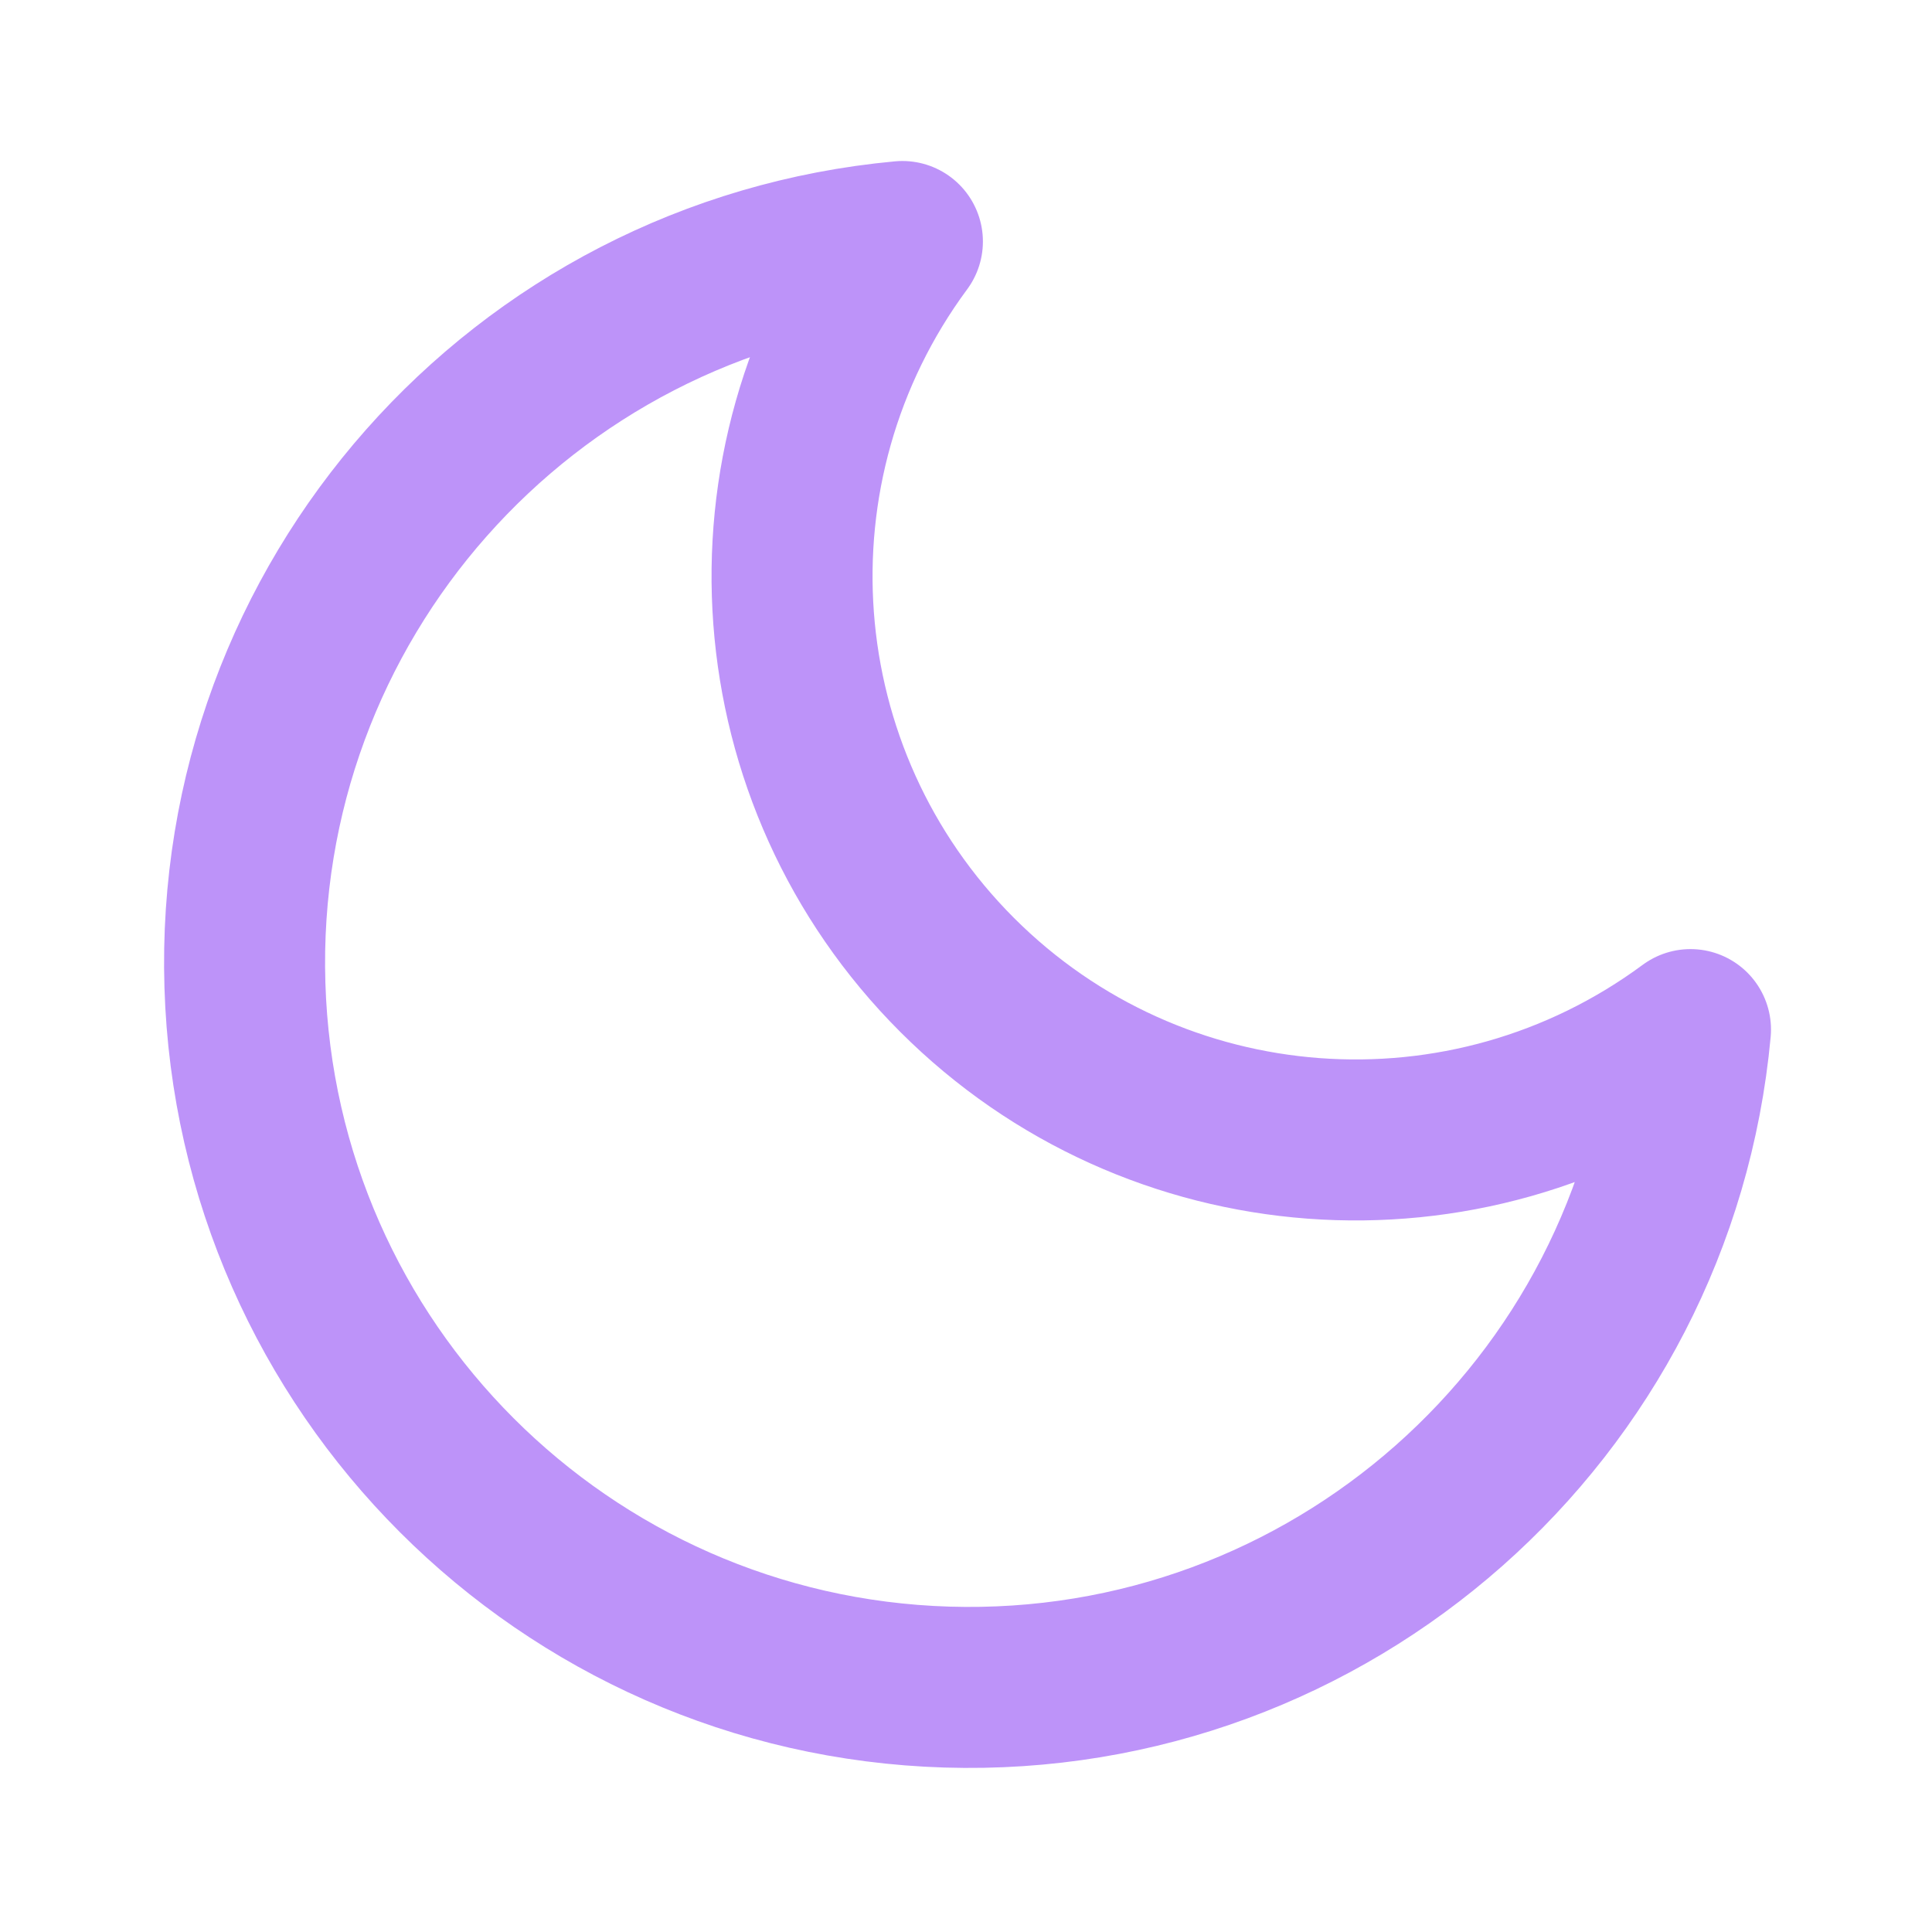
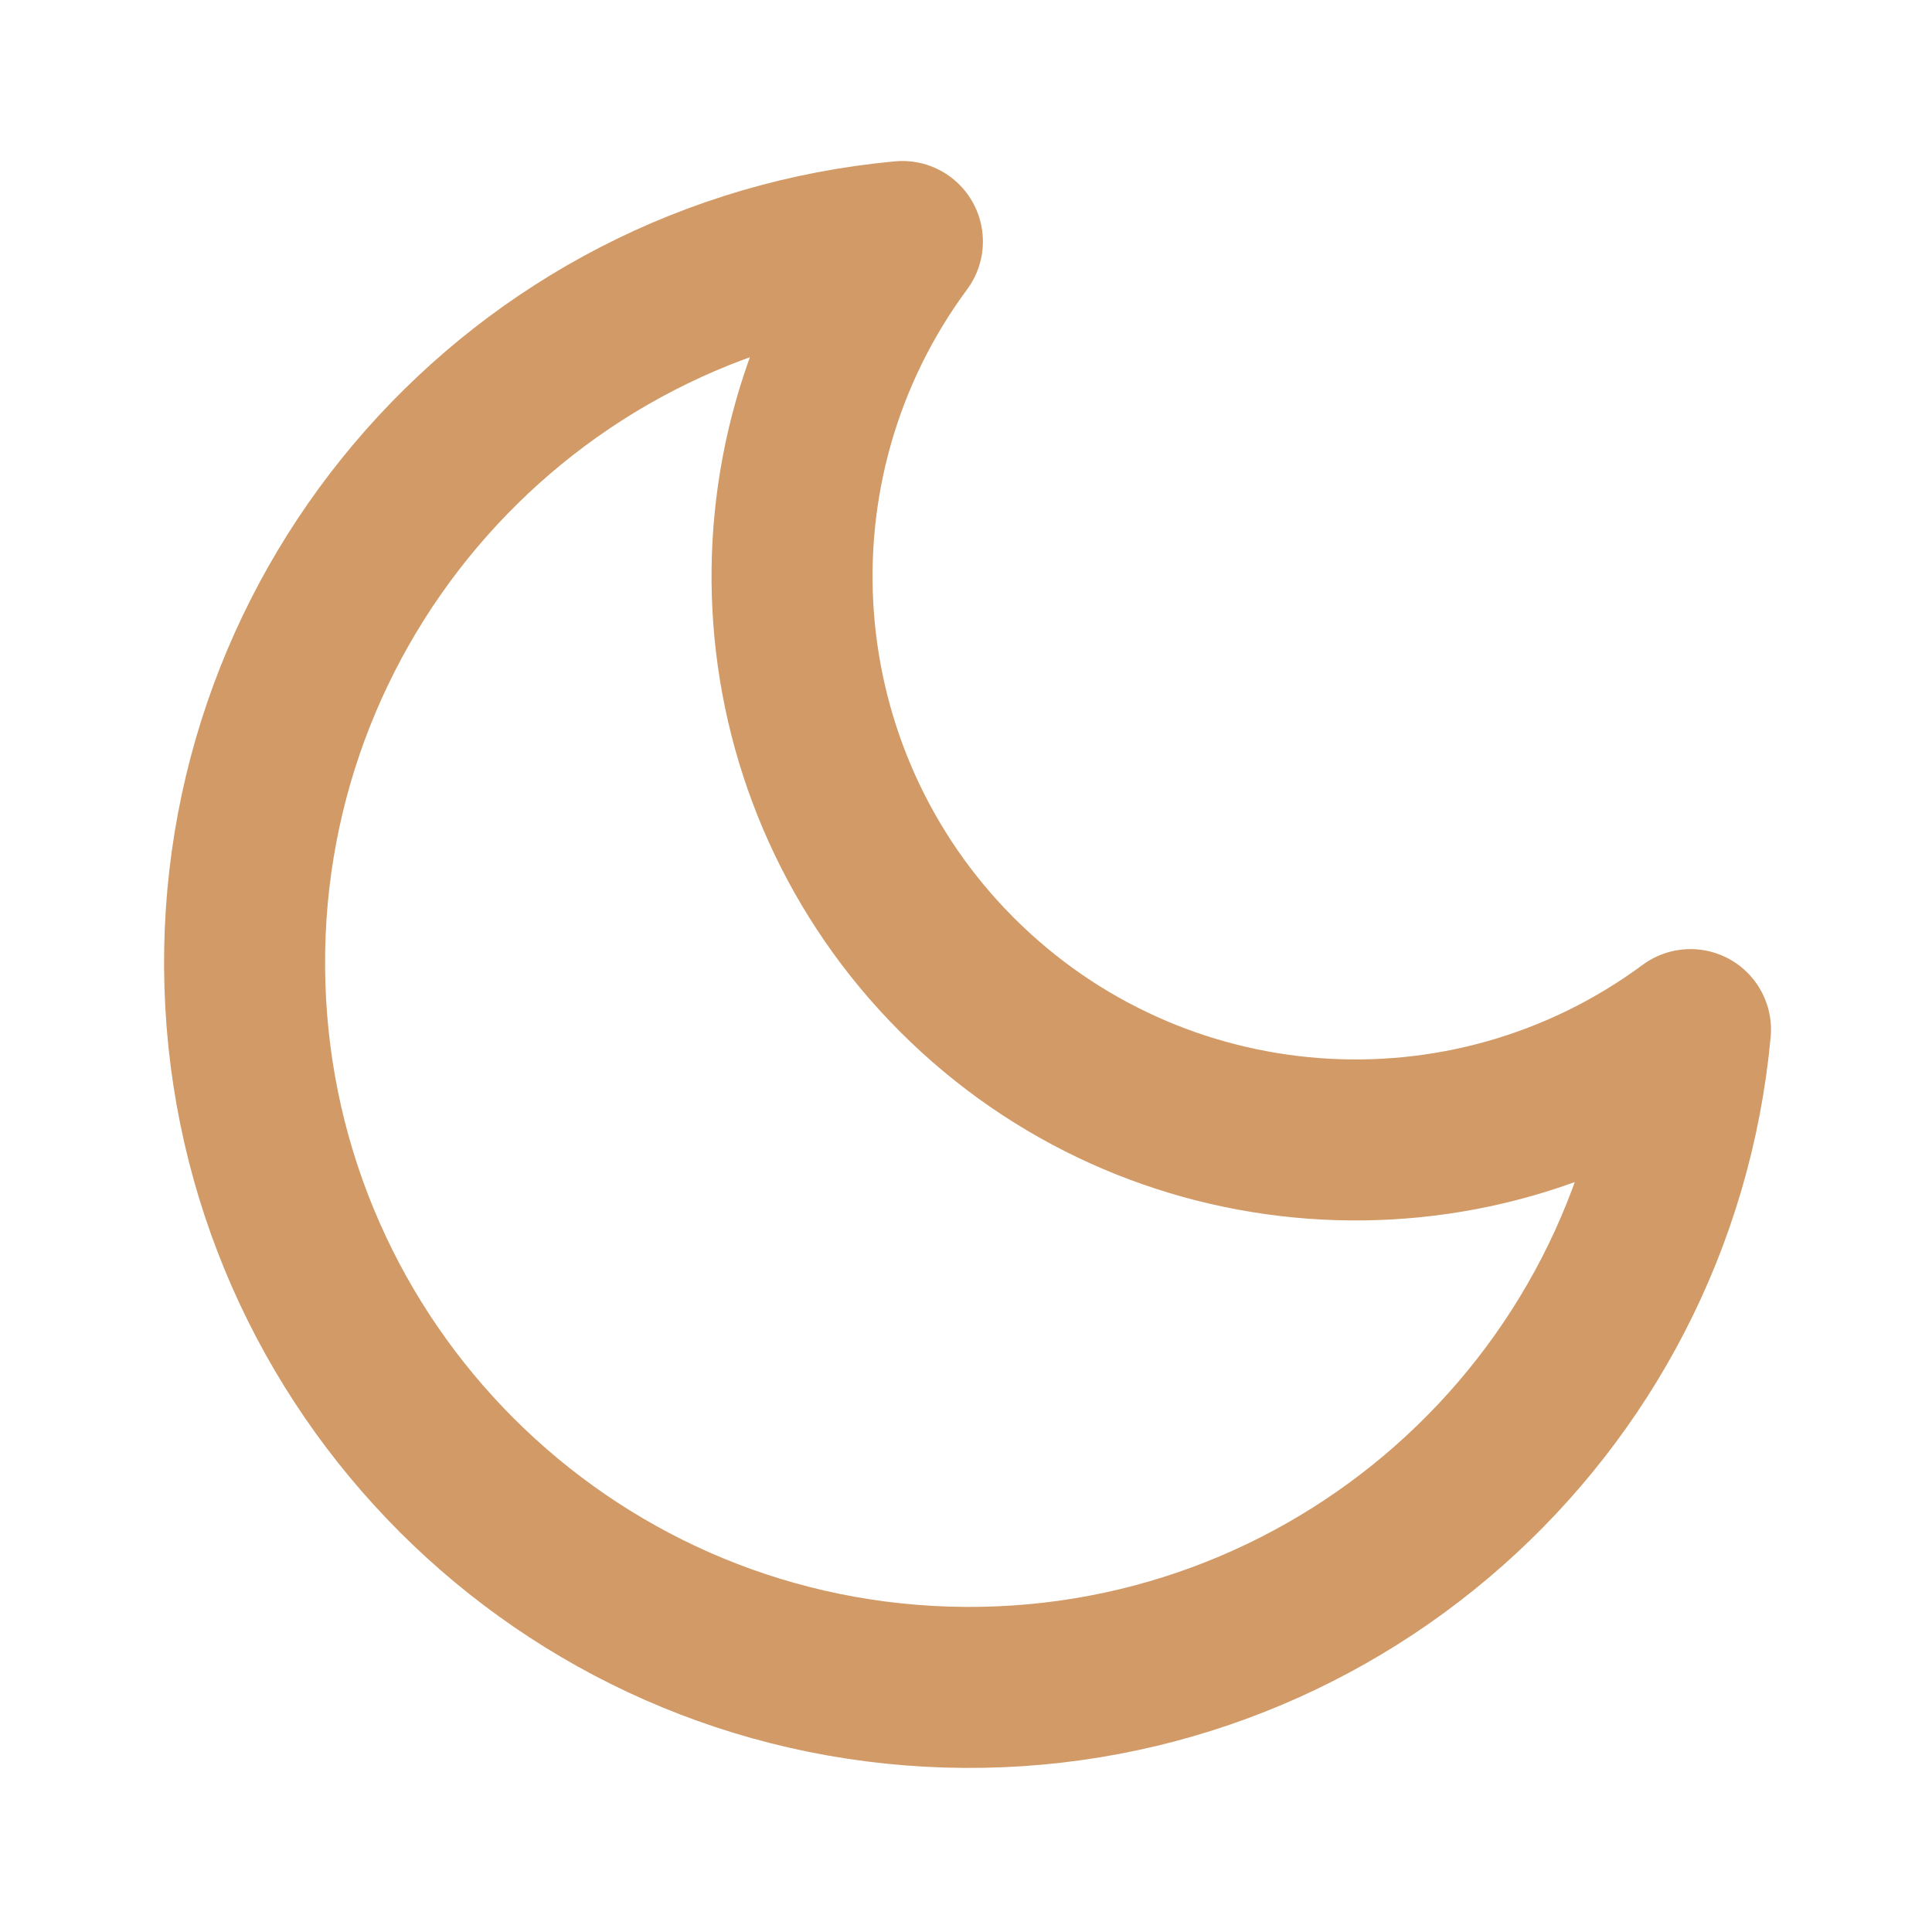
- <svg xmlns="http://www.w3.org/2000/svg" width="24" height="24" viewBox="0 0 24 24" fill="none" stroke="#bd93f9" stroke-width="2" stroke-linecap="round" stroke-linejoin="round" class="feather feather-moon">
+ <svg xmlns="http://www.w3.org/2000/svg" width="24" height="24" viewBox="0 0 24 24" fill="none" stroke="#d19a66" stroke-width="2" stroke-linecap="round" stroke-linejoin="round" class="feather feather-moon">
  <path d="M21 12.79A9 9 0 1 1 11.21 3 7 7 0 0 0 21 12.79z" />
</svg>
